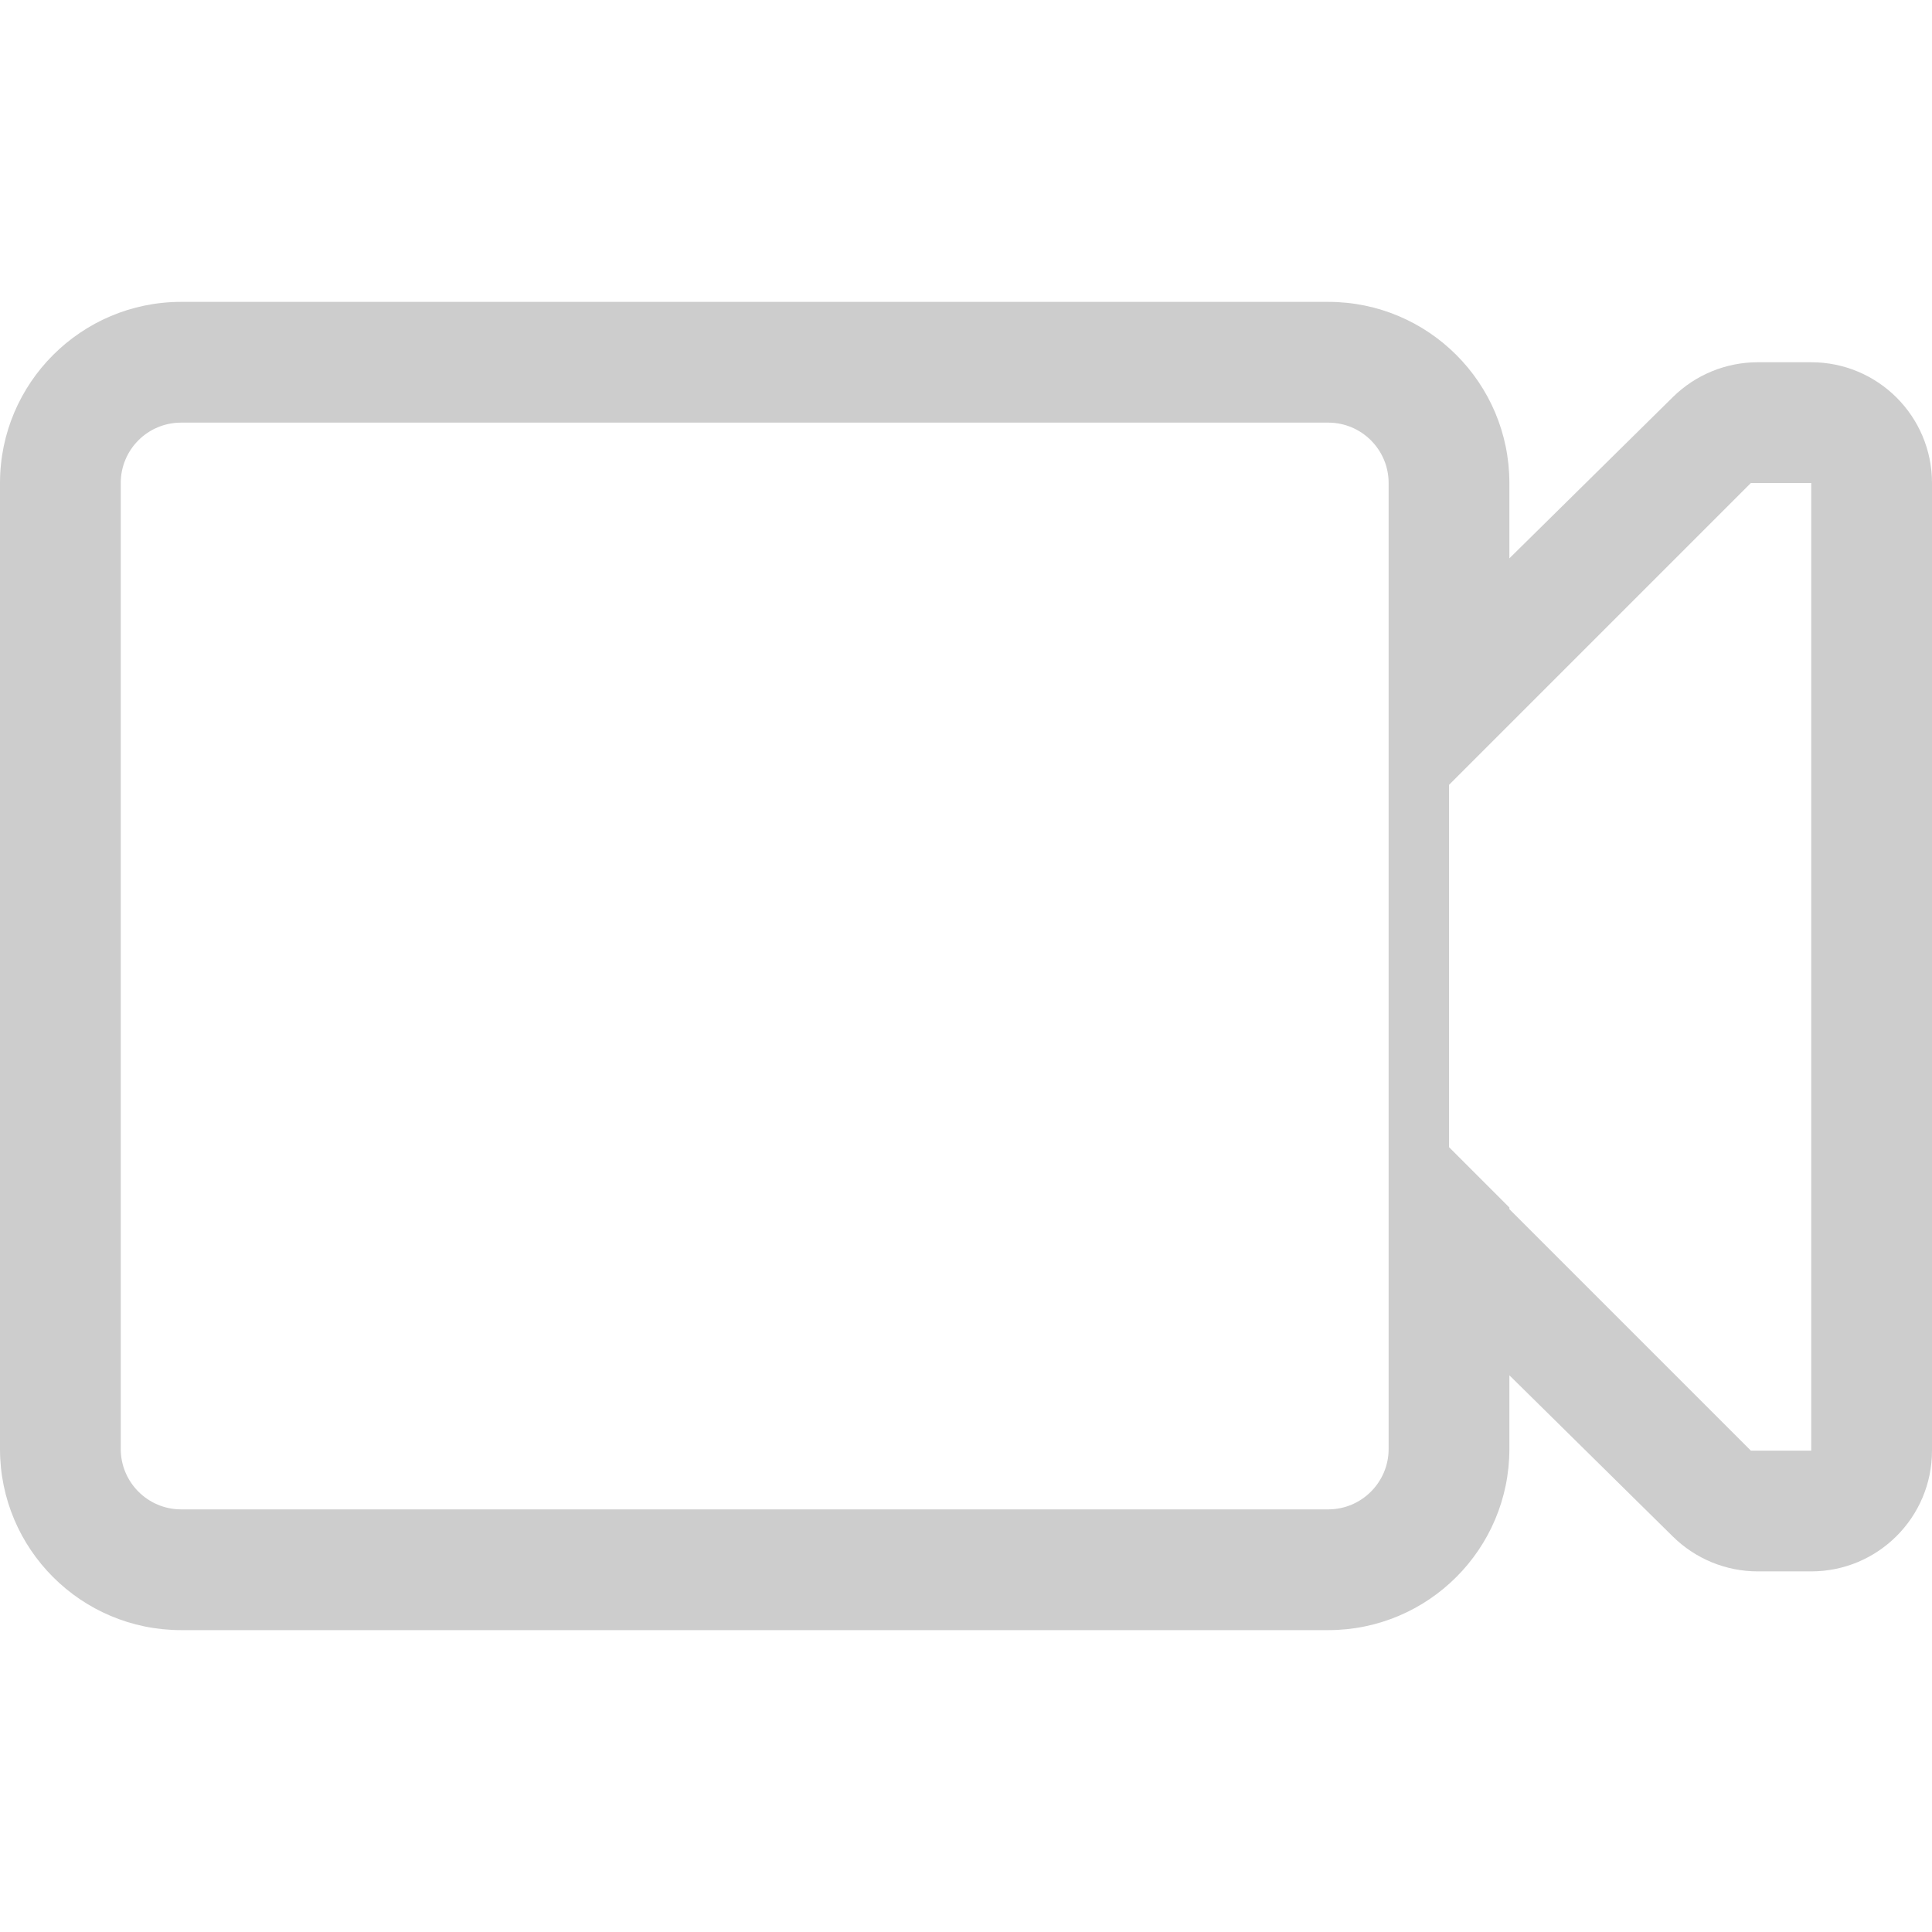
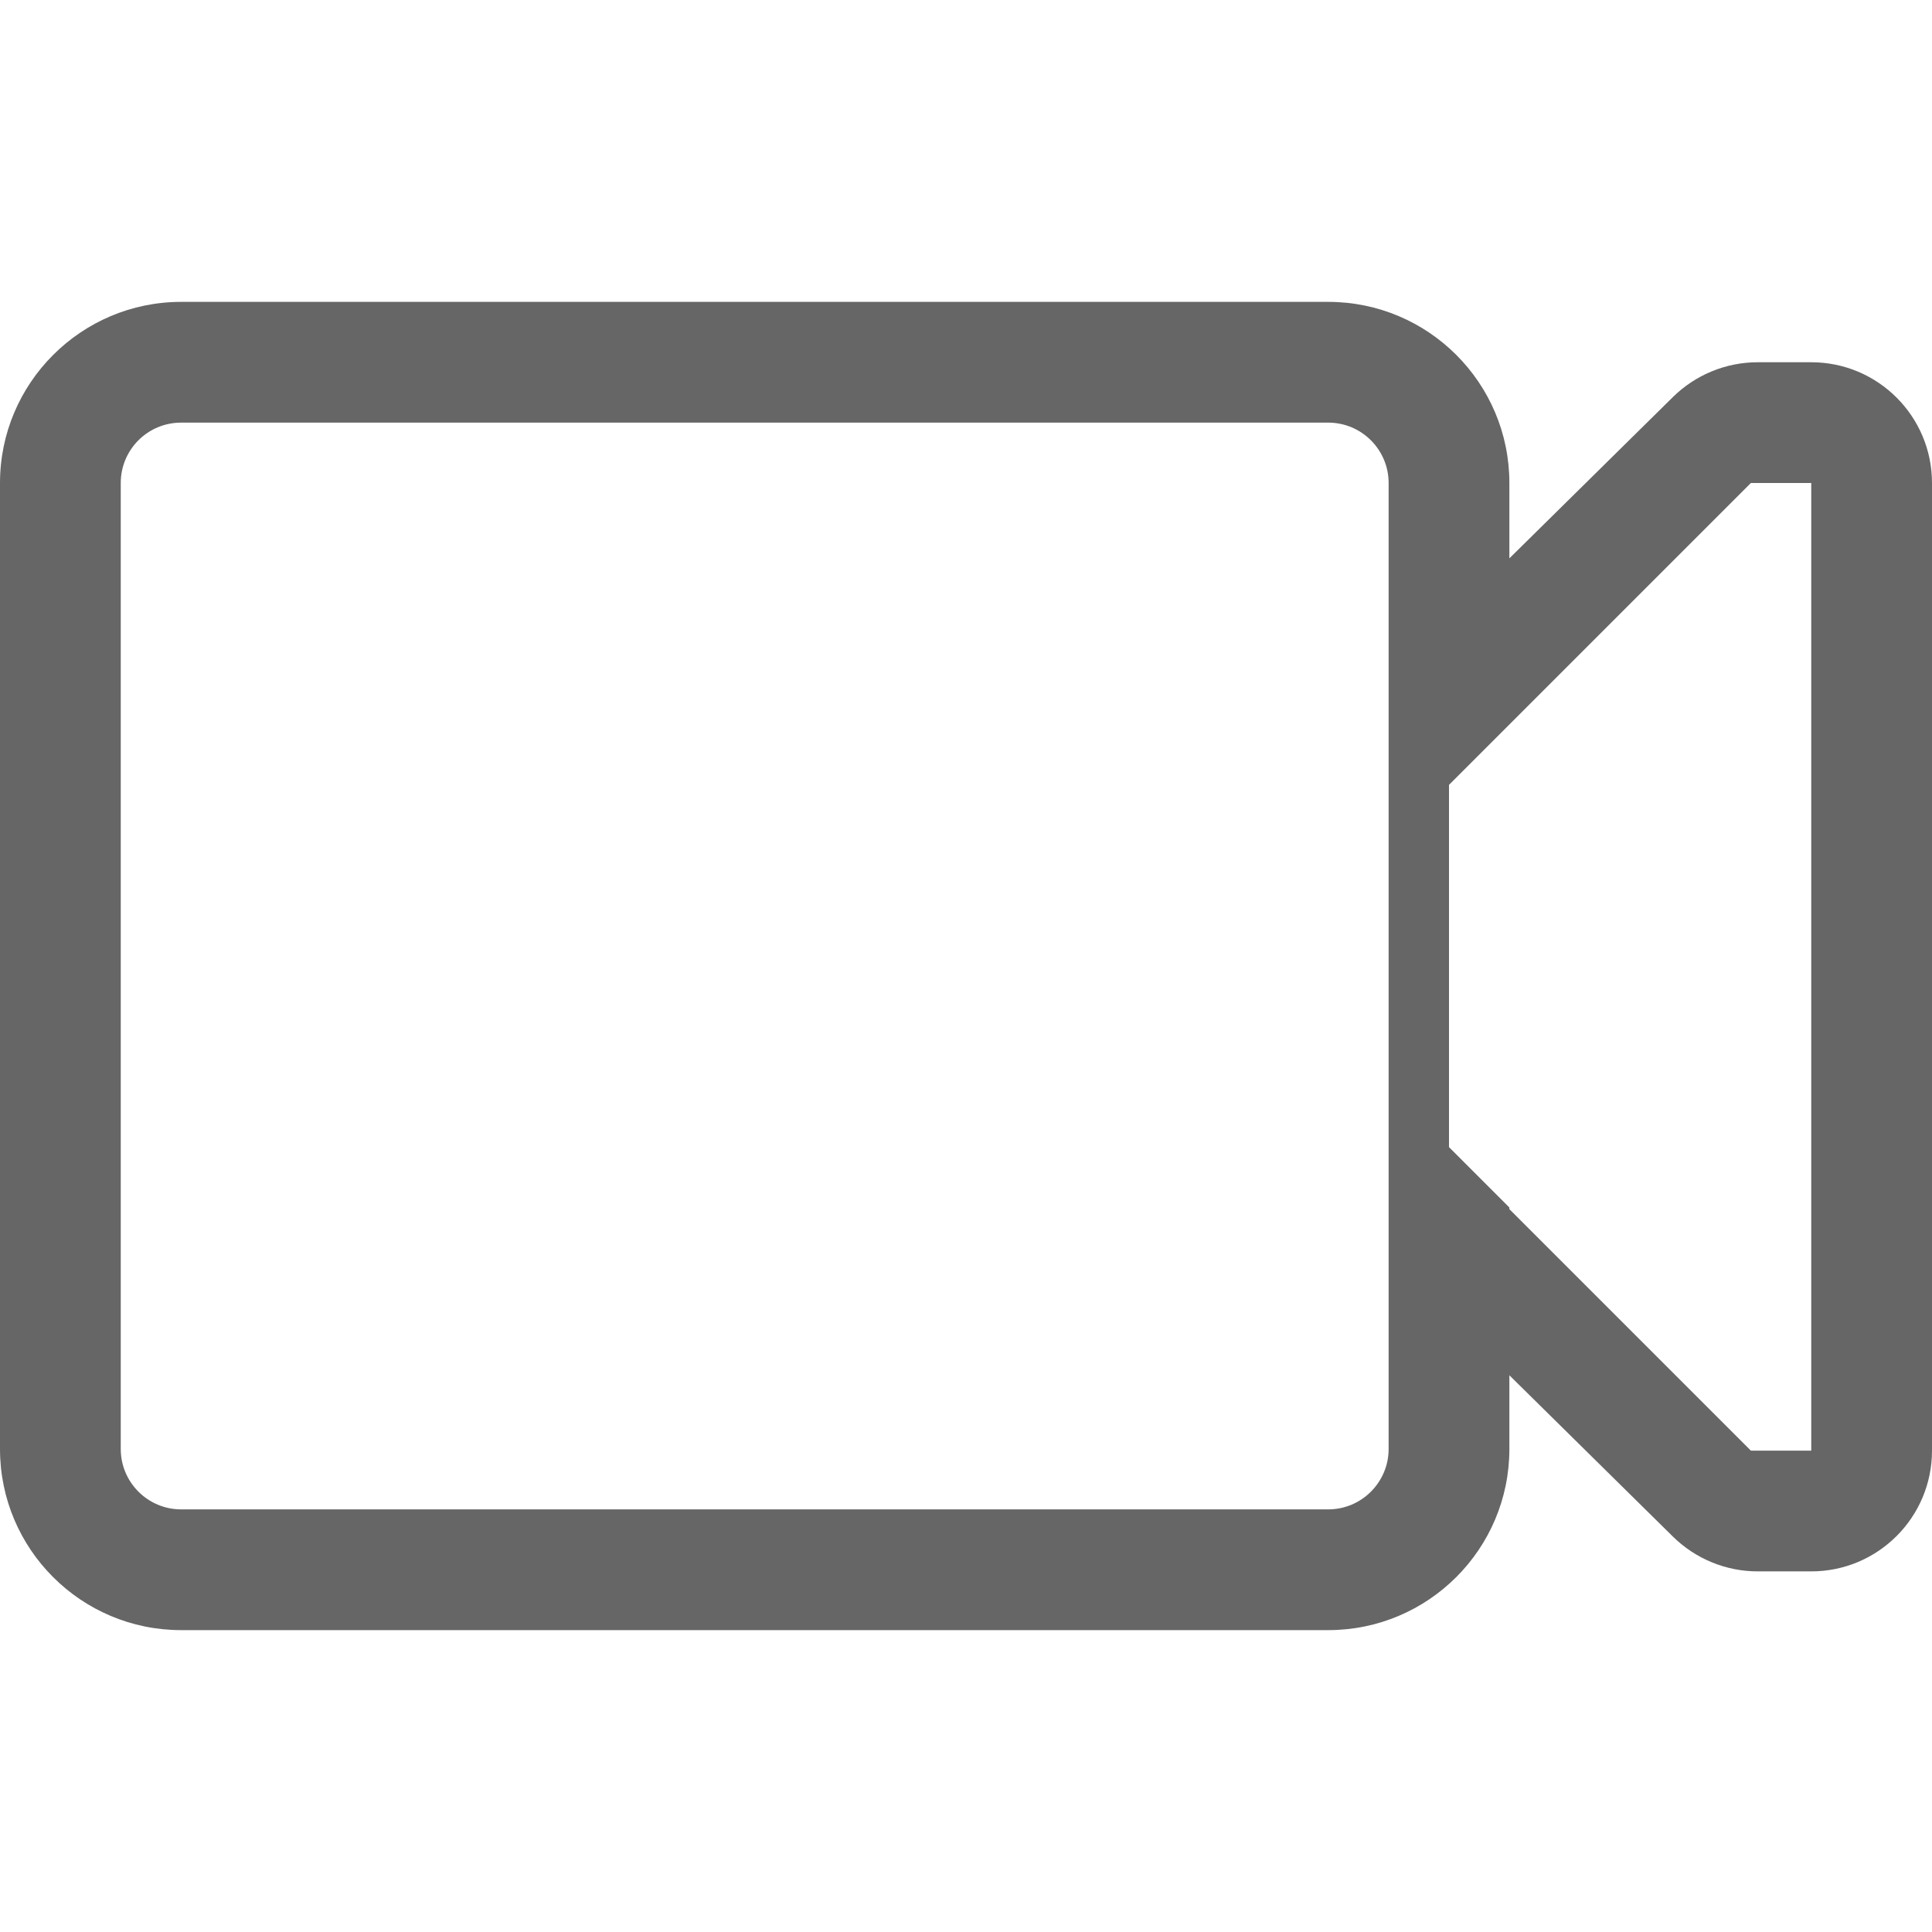
<svg xmlns="http://www.w3.org/2000/svg" class="icon" width="128px" height="128.00px" viewBox="0 0 1024 1024" version="1.1">
-   <path fill="#cdcdcd" d="M960 192l-28.384 0c-16.8 0-32.928 6.624-44.928 18.432l-86.688 85.504 0-39.936c0-53.024-43.008-96-96-96l-608 0c-52.928 0-96 43.04-96 96l0 512c0 52.992 42.976 96 96 96l608 0c52.992 0 96-43.008 96-96l0-39.072 86.688 85.504c12 11.808 28.128 18.432 44.928 18.432l28.384 0c35.328 0 64-28.64 64-64l0-512.864c0-35.36-28.672-64-64-64zM96 800c-17.664 0-32-14.368-32-32l0-512c0-17.696 14.304-32 32-32l608 0c17.632 0 32 14.336 32 32l0 512c0 17.632-14.368 32-32 32l-608 0zM960 768.864l-32 0-128-128 0-0.864-32-32 0-192 160-160 32 0 0 512.864z" />
+   <path fill="#666666" d="M960 192l-28.384 0c-16.8 0-32.928 6.624-44.928 18.432l-86.688 85.504 0-39.936c0-53.024-43.008-96-96-96l-608 0c-52.928 0-96 43.04-96 96l0 512c0 52.992 42.976 96 96 96l608 0c52.992 0 96-43.008 96-96l0-39.072 86.688 85.504c12 11.808 28.128 18.432 44.928 18.432l28.384 0c35.328 0 64-28.64 64-64l0-512.864c0-35.36-28.672-64-64-64zM96 800c-17.664 0-32-14.368-32-32l0-512c0-17.696 14.304-32 32-32l608 0c17.632 0 32 14.336 32 32l0 512c0 17.632-14.368 32-32 32l-608 0zM960 768.864l-32 0-128-128 0-0.864-32-32 0-192 160-160 32 0 0 512.864z" />
</svg>
